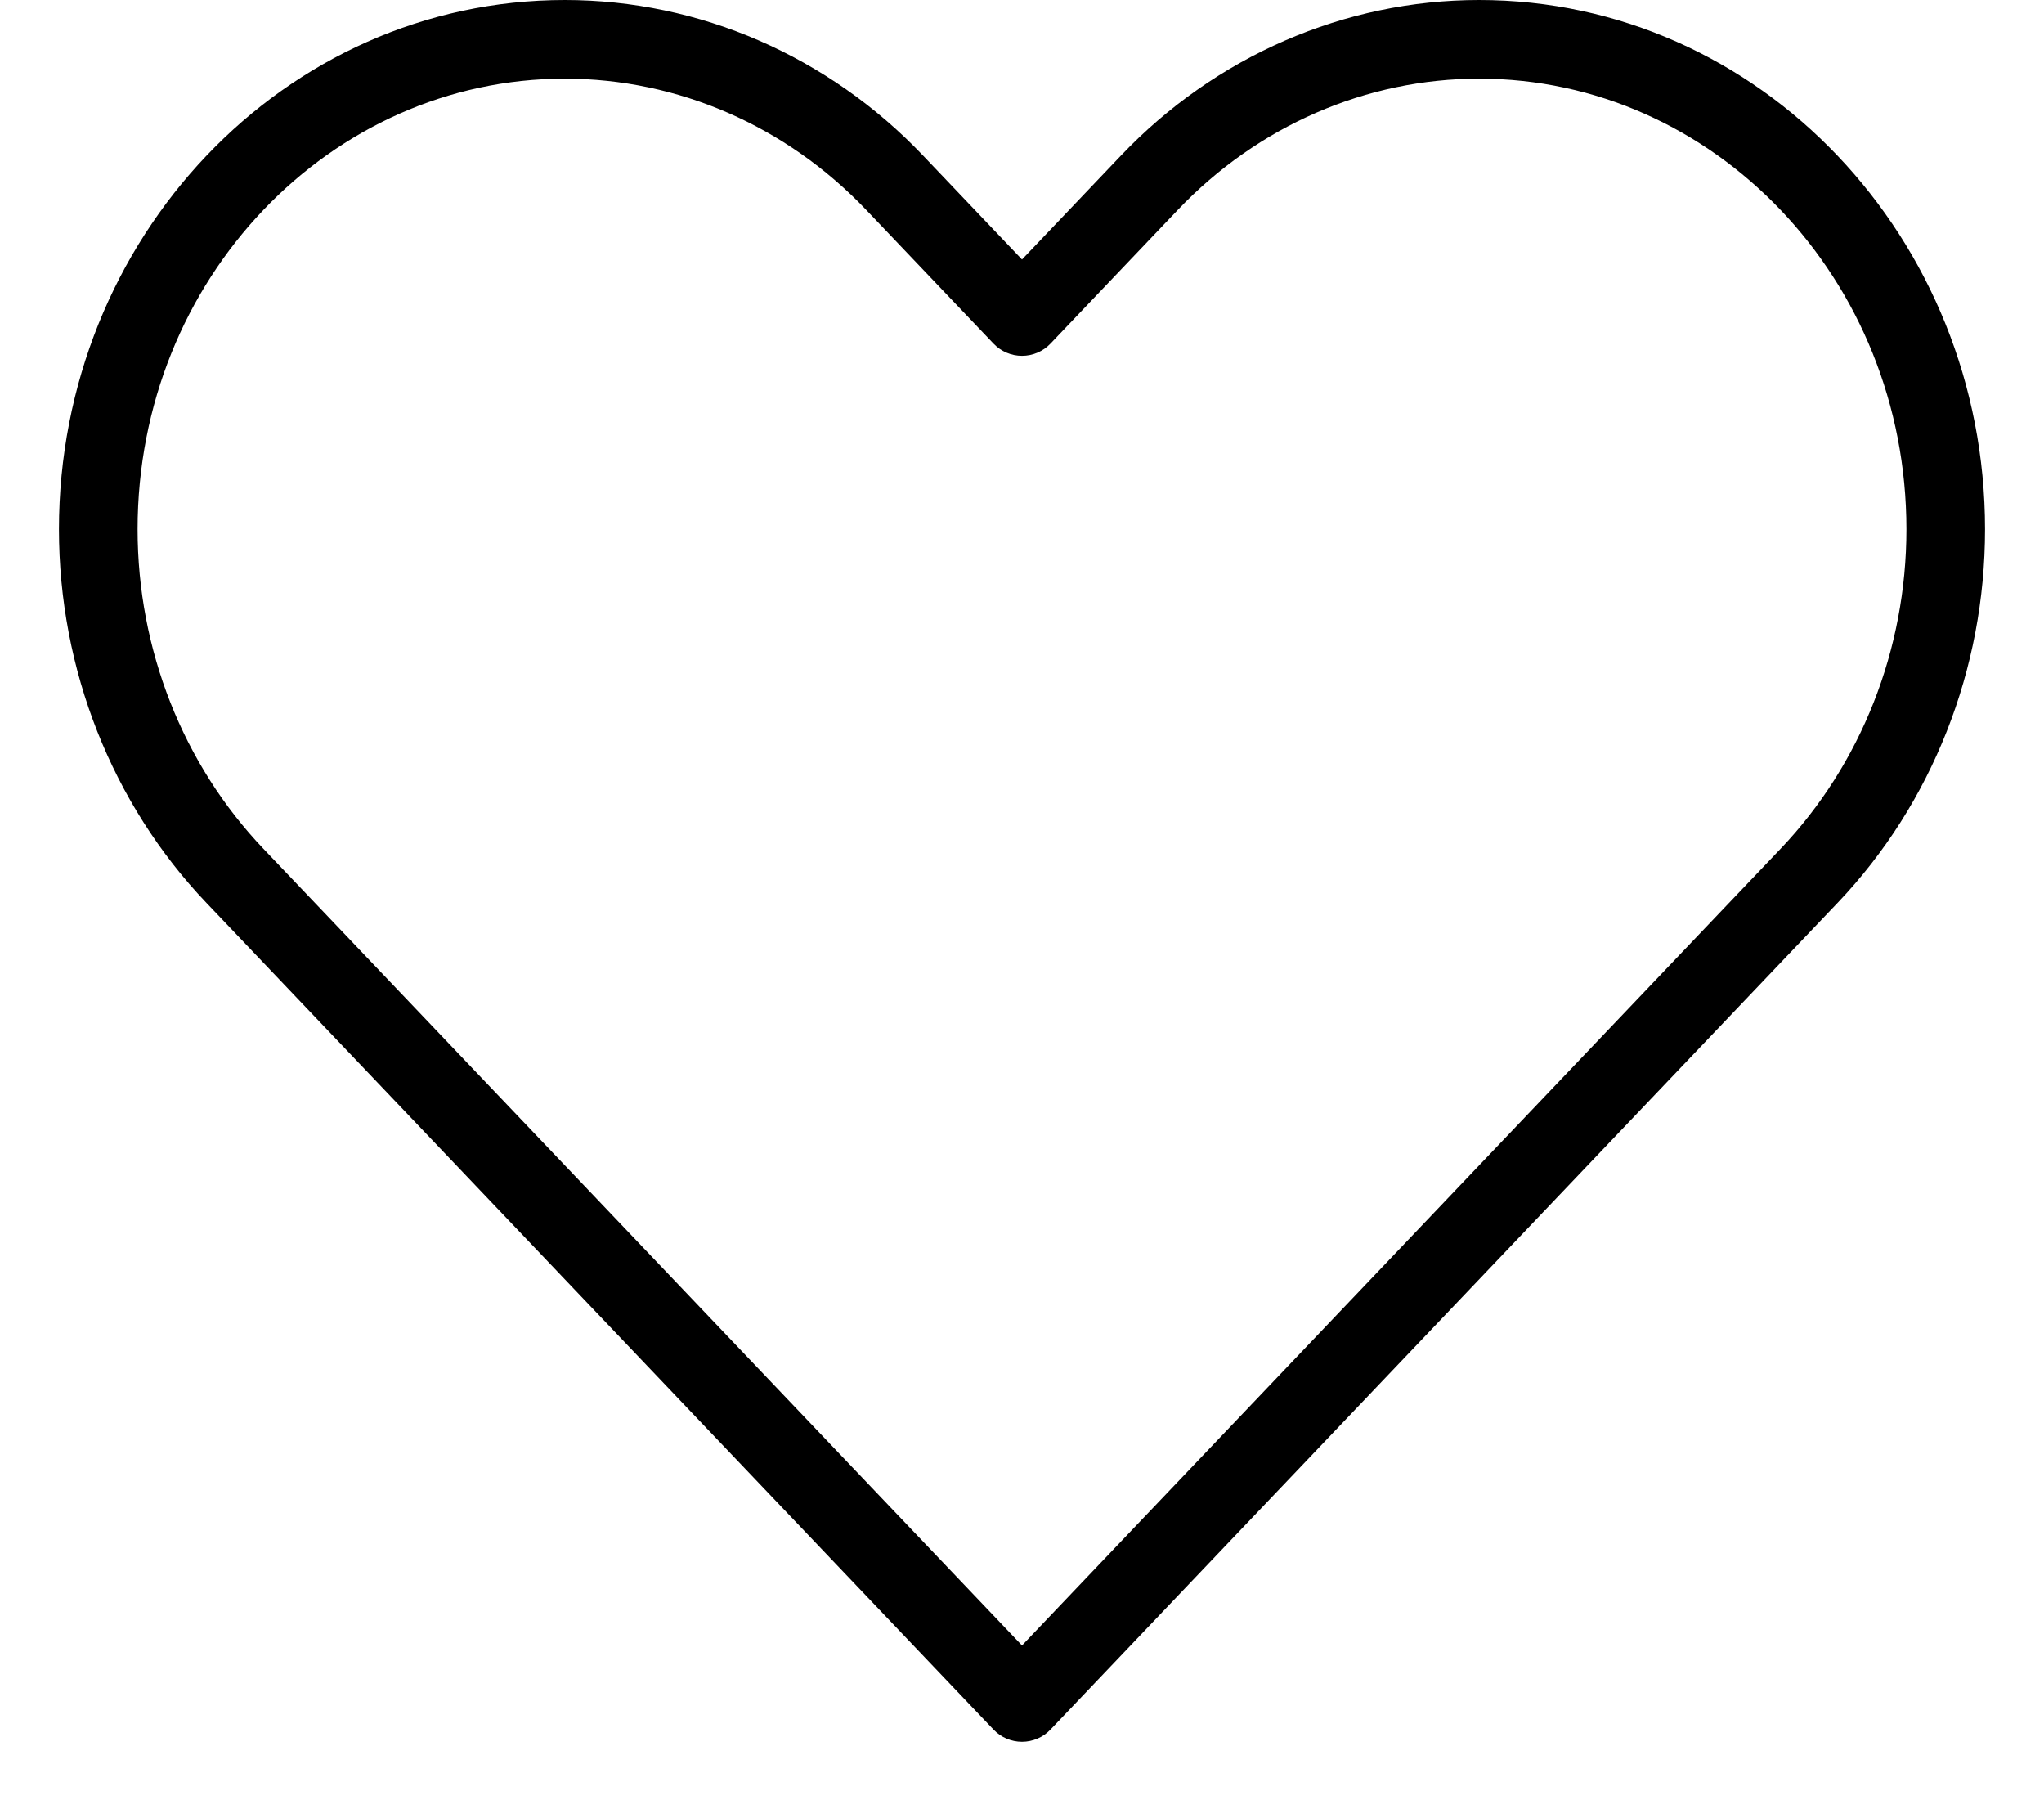
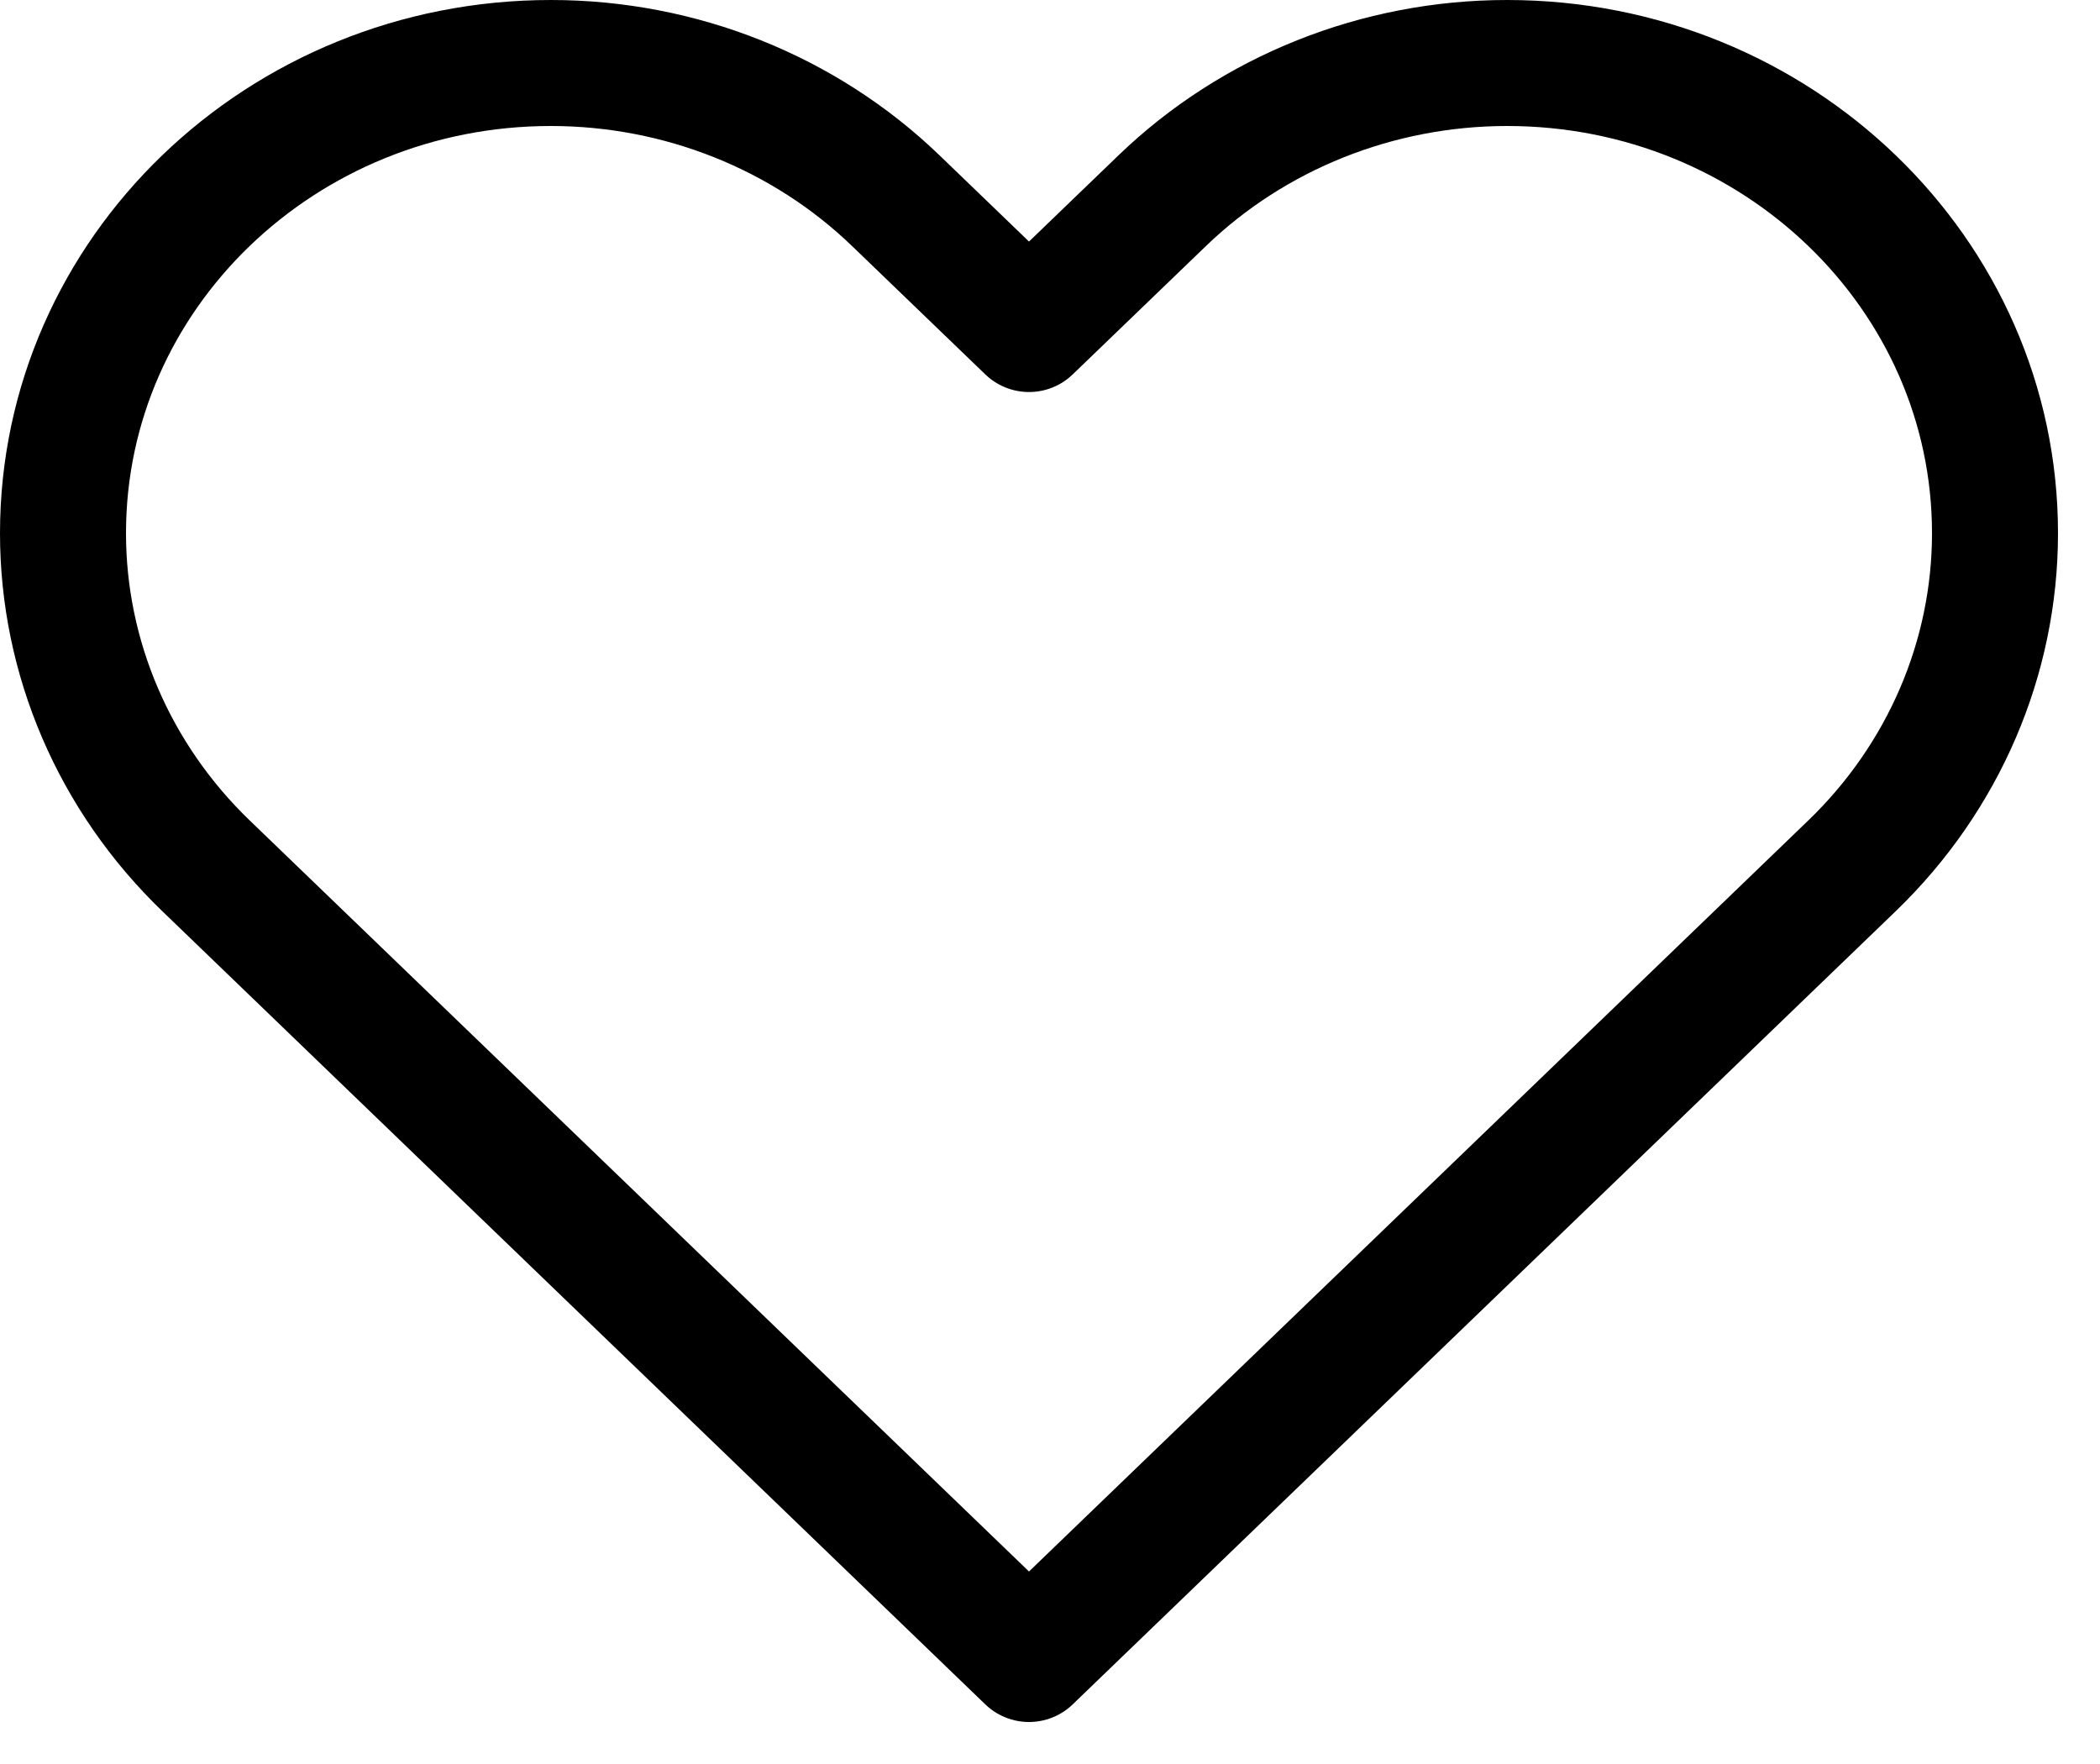
- <svg xmlns="http://www.w3.org/2000/svg" width="26" height="23" viewBox="0 0 26 23" fill="none">
-   <path fill-rule="evenodd" clip-rule="evenodd" d="M7.185 1C4.206 1 1.75 3.543 1.75 6.731C1.75 8.259 2.328 9.72 3.35 10.793L13 20.925L22.65 10.793C23.672 9.72 24.25 8.259 24.25 6.731C24.25 3.543 21.794 1 18.815 1C17.382 1 16.002 1.598 14.981 2.67L13.362 4.37C13.268 4.469 13.137 4.525 13 4.525C12.863 4.525 12.732 4.469 12.638 4.37L11.019 2.67C9.998 1.598 8.618 1 7.185 1ZM0.75 6.731C0.75 3.037 3.608 0 7.185 0C8.899 0 10.539 0.715 11.743 1.98L13 3.3L14.257 1.98C15.461 0.715 17.101 0 18.815 0C22.392 0 25.25 3.037 25.25 6.731C25.25 8.509 24.578 10.218 23.374 11.482L13.362 21.995C13.268 22.094 13.137 22.15 13 22.15C12.863 22.15 12.732 22.094 12.638 21.995L2.626 11.482C1.422 10.218 0.75 8.509 0.75 6.731Z" fill="black" />
+ <svg xmlns="http://www.w3.org/2000/svg" width="25" height="21" viewBox="0 0 25 21" fill="none">
+   <path fill-rule="evenodd" clip-rule="evenodd" d="M2.451 10.306L12.25 19.75L22.049 10.306C23.138 9.256 23.75 7.833 23.75 6.348C23.75 3.256 21.149 0.75 17.942 0.75C16.401 0.75 14.924 1.34 13.835 2.39L12.25 3.917L10.665 2.39C9.576 1.34 8.099 0.75 6.558 0.75C3.35 0.75 0.75 3.256 0.75 6.348C0.75 7.833 1.362 9.256 2.451 10.306Z" stroke="black" stroke-width="1.5" stroke-linejoin="round" />
</svg>
